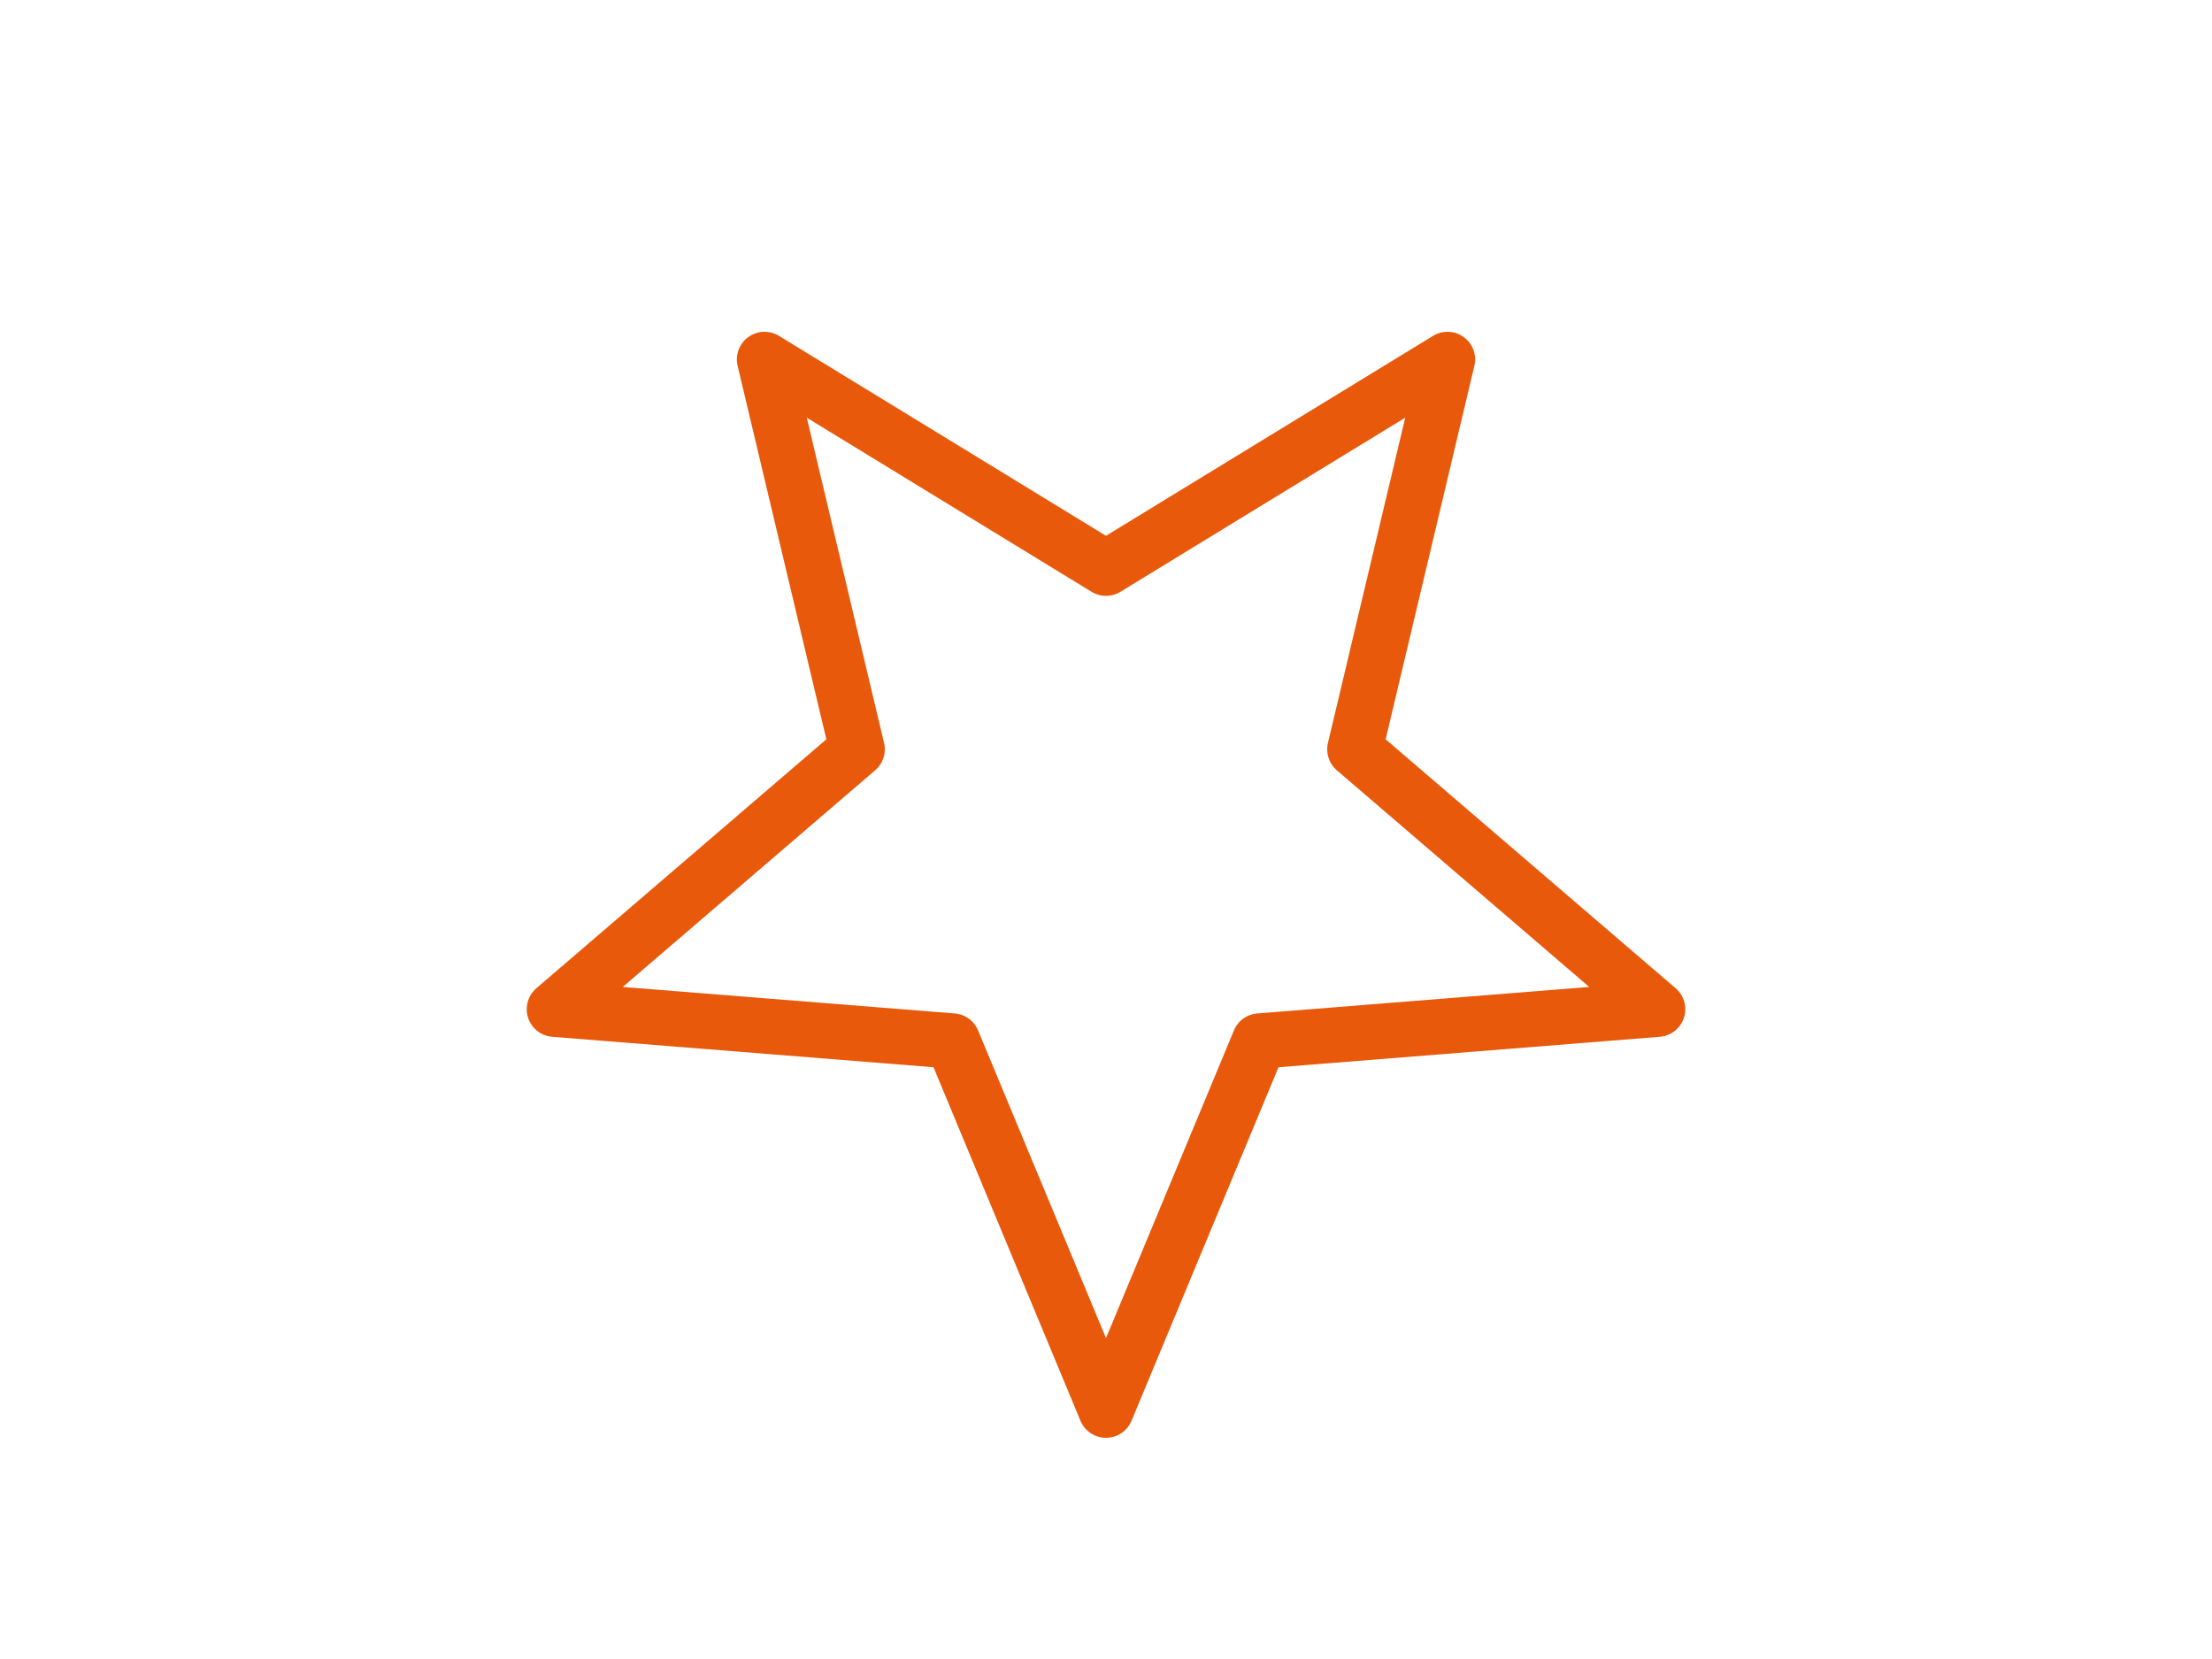
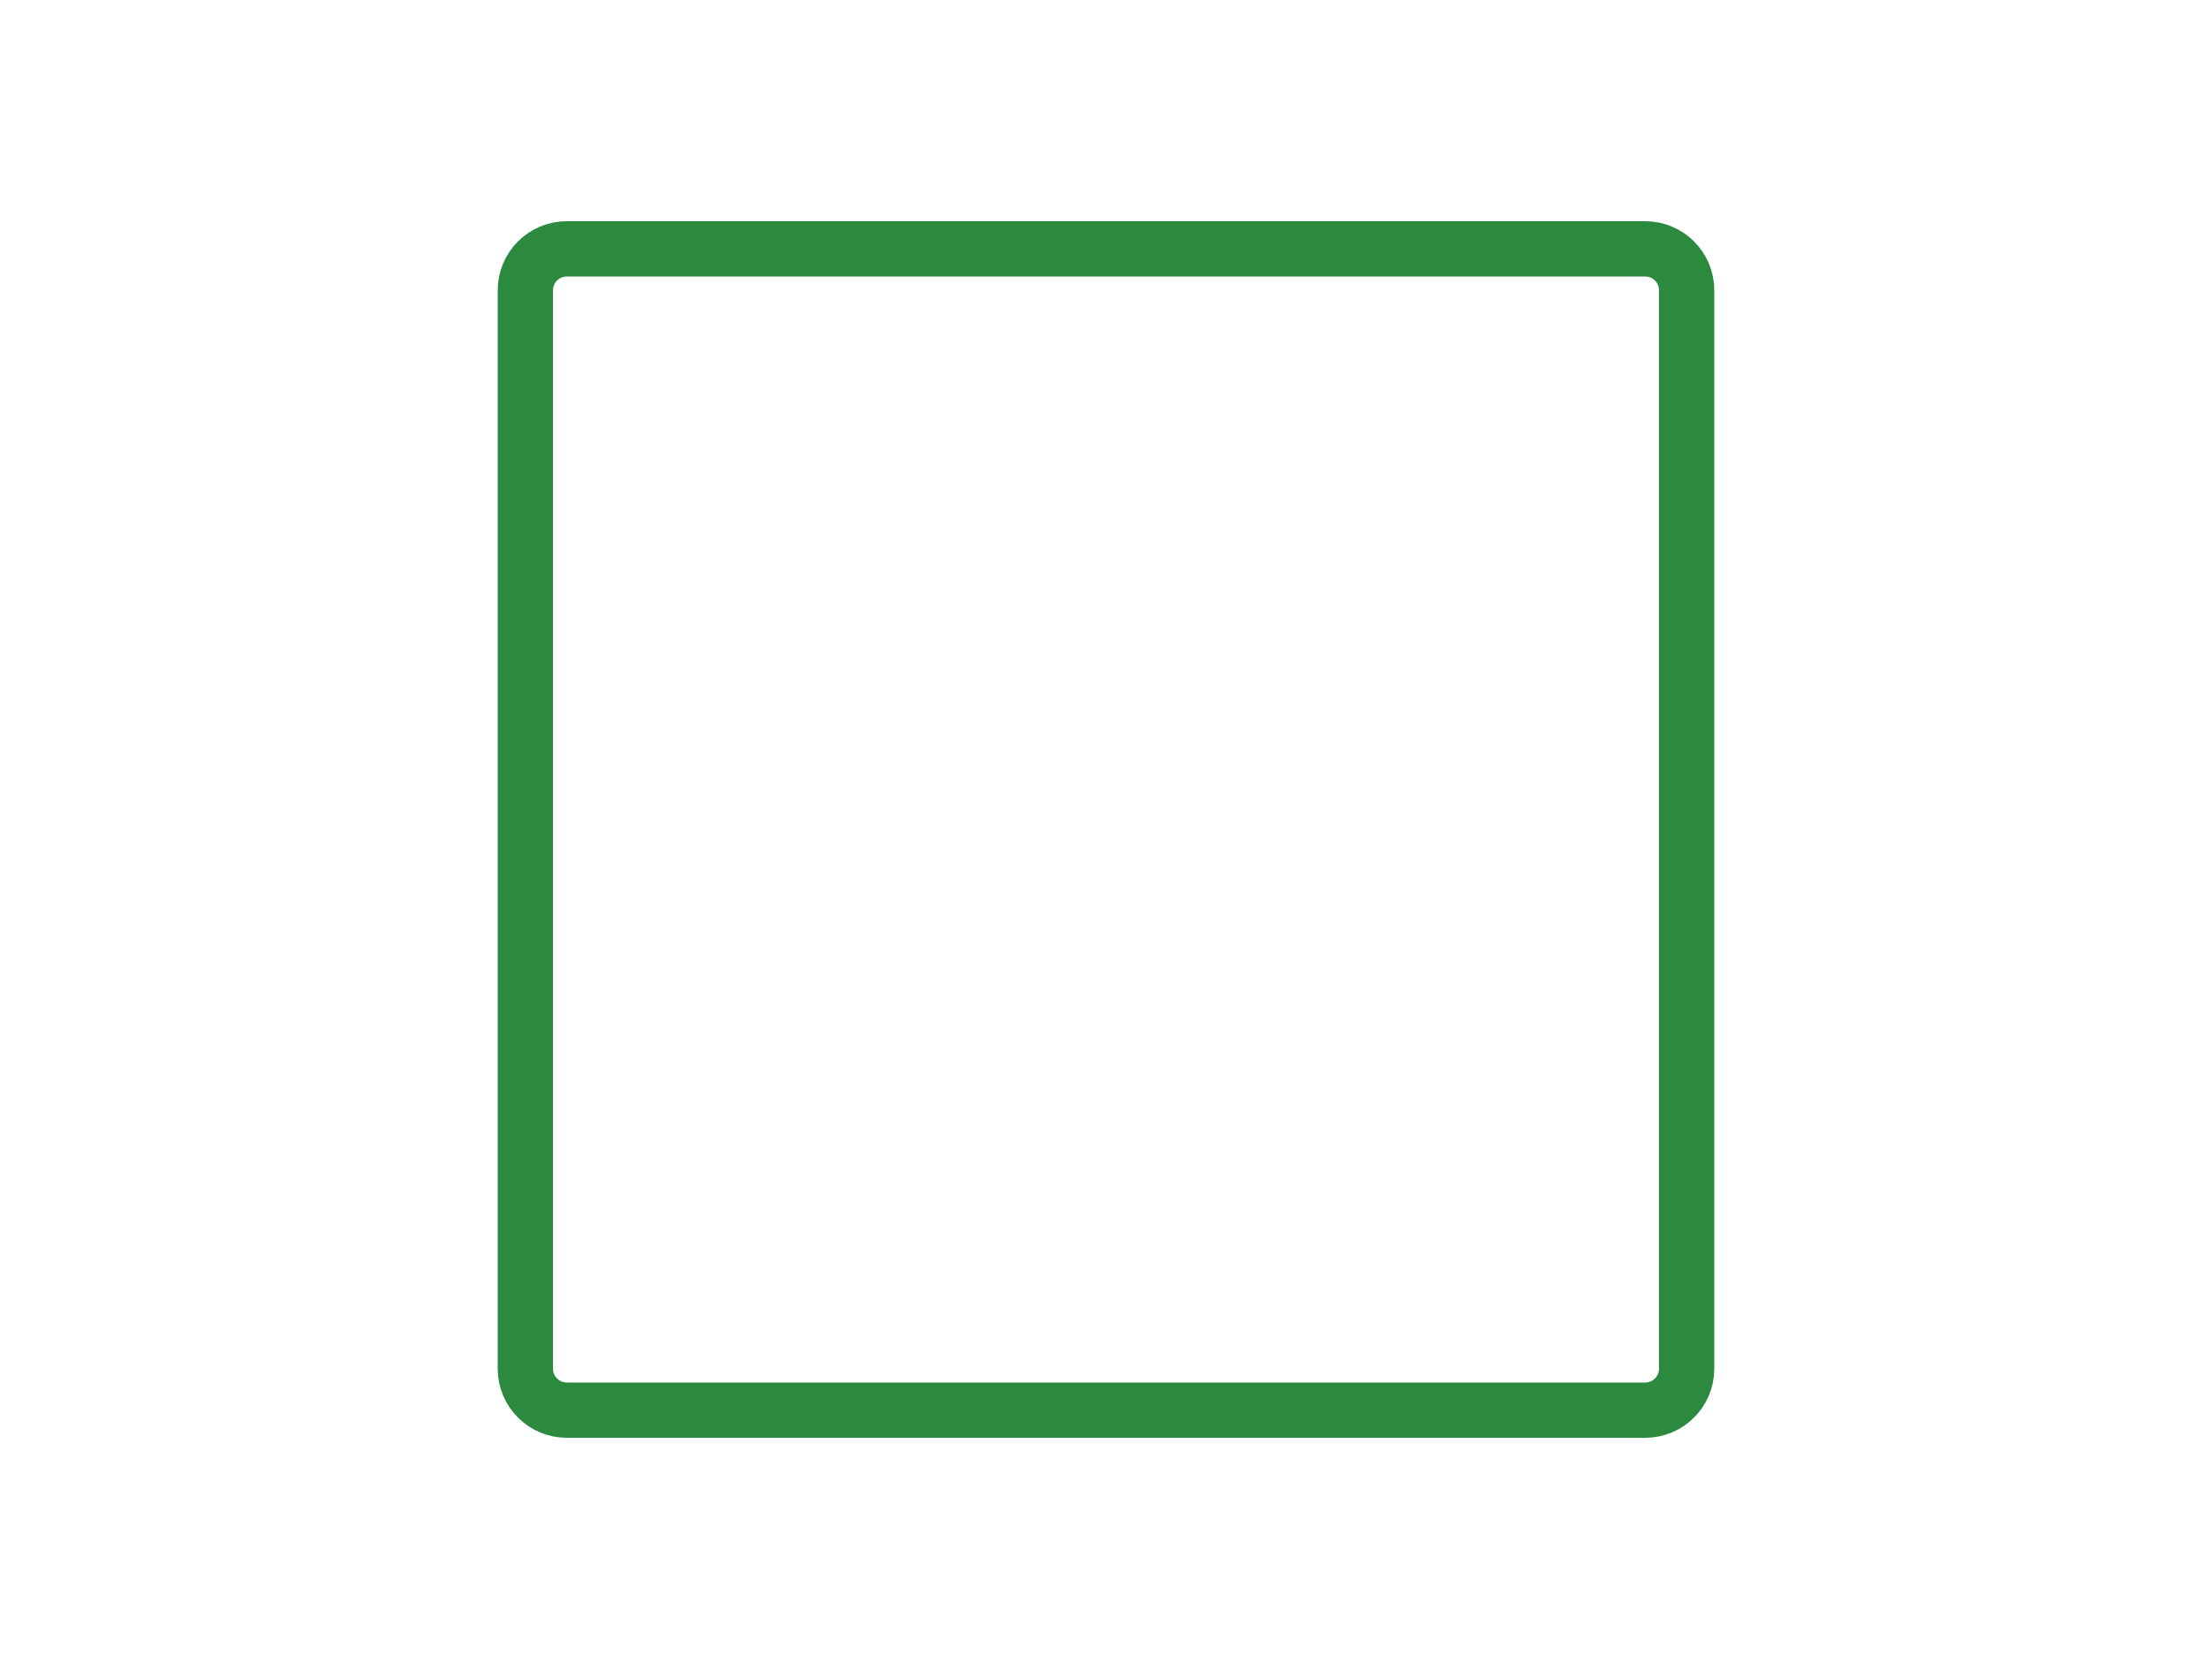
<svg xmlns="http://www.w3.org/2000/svg" viewBox="0 0 160 120" width="160" height="120" font-family="Verdana,Arial,sans-serif">
-   <polygon points="80.0,102.0 68.9,75.3 40.1,73.0 62.0,54.2 55.3,26.0 80.0,41.1 104.7,26.0 98.0,54.2 119.9,73.0 91.1,75.3" stroke="#e8590c" stroke-width="4" fill="none" stroke-linejoin="round" />
+   <g transform="rotate(0 80.0 60.0)">
+     <rect x="38.0" y="18.0" width="84.0" height="84.0" rx="3" stroke="#2b8a3e" stroke-width="4" fill="none" />
+   </g>
</svg>
